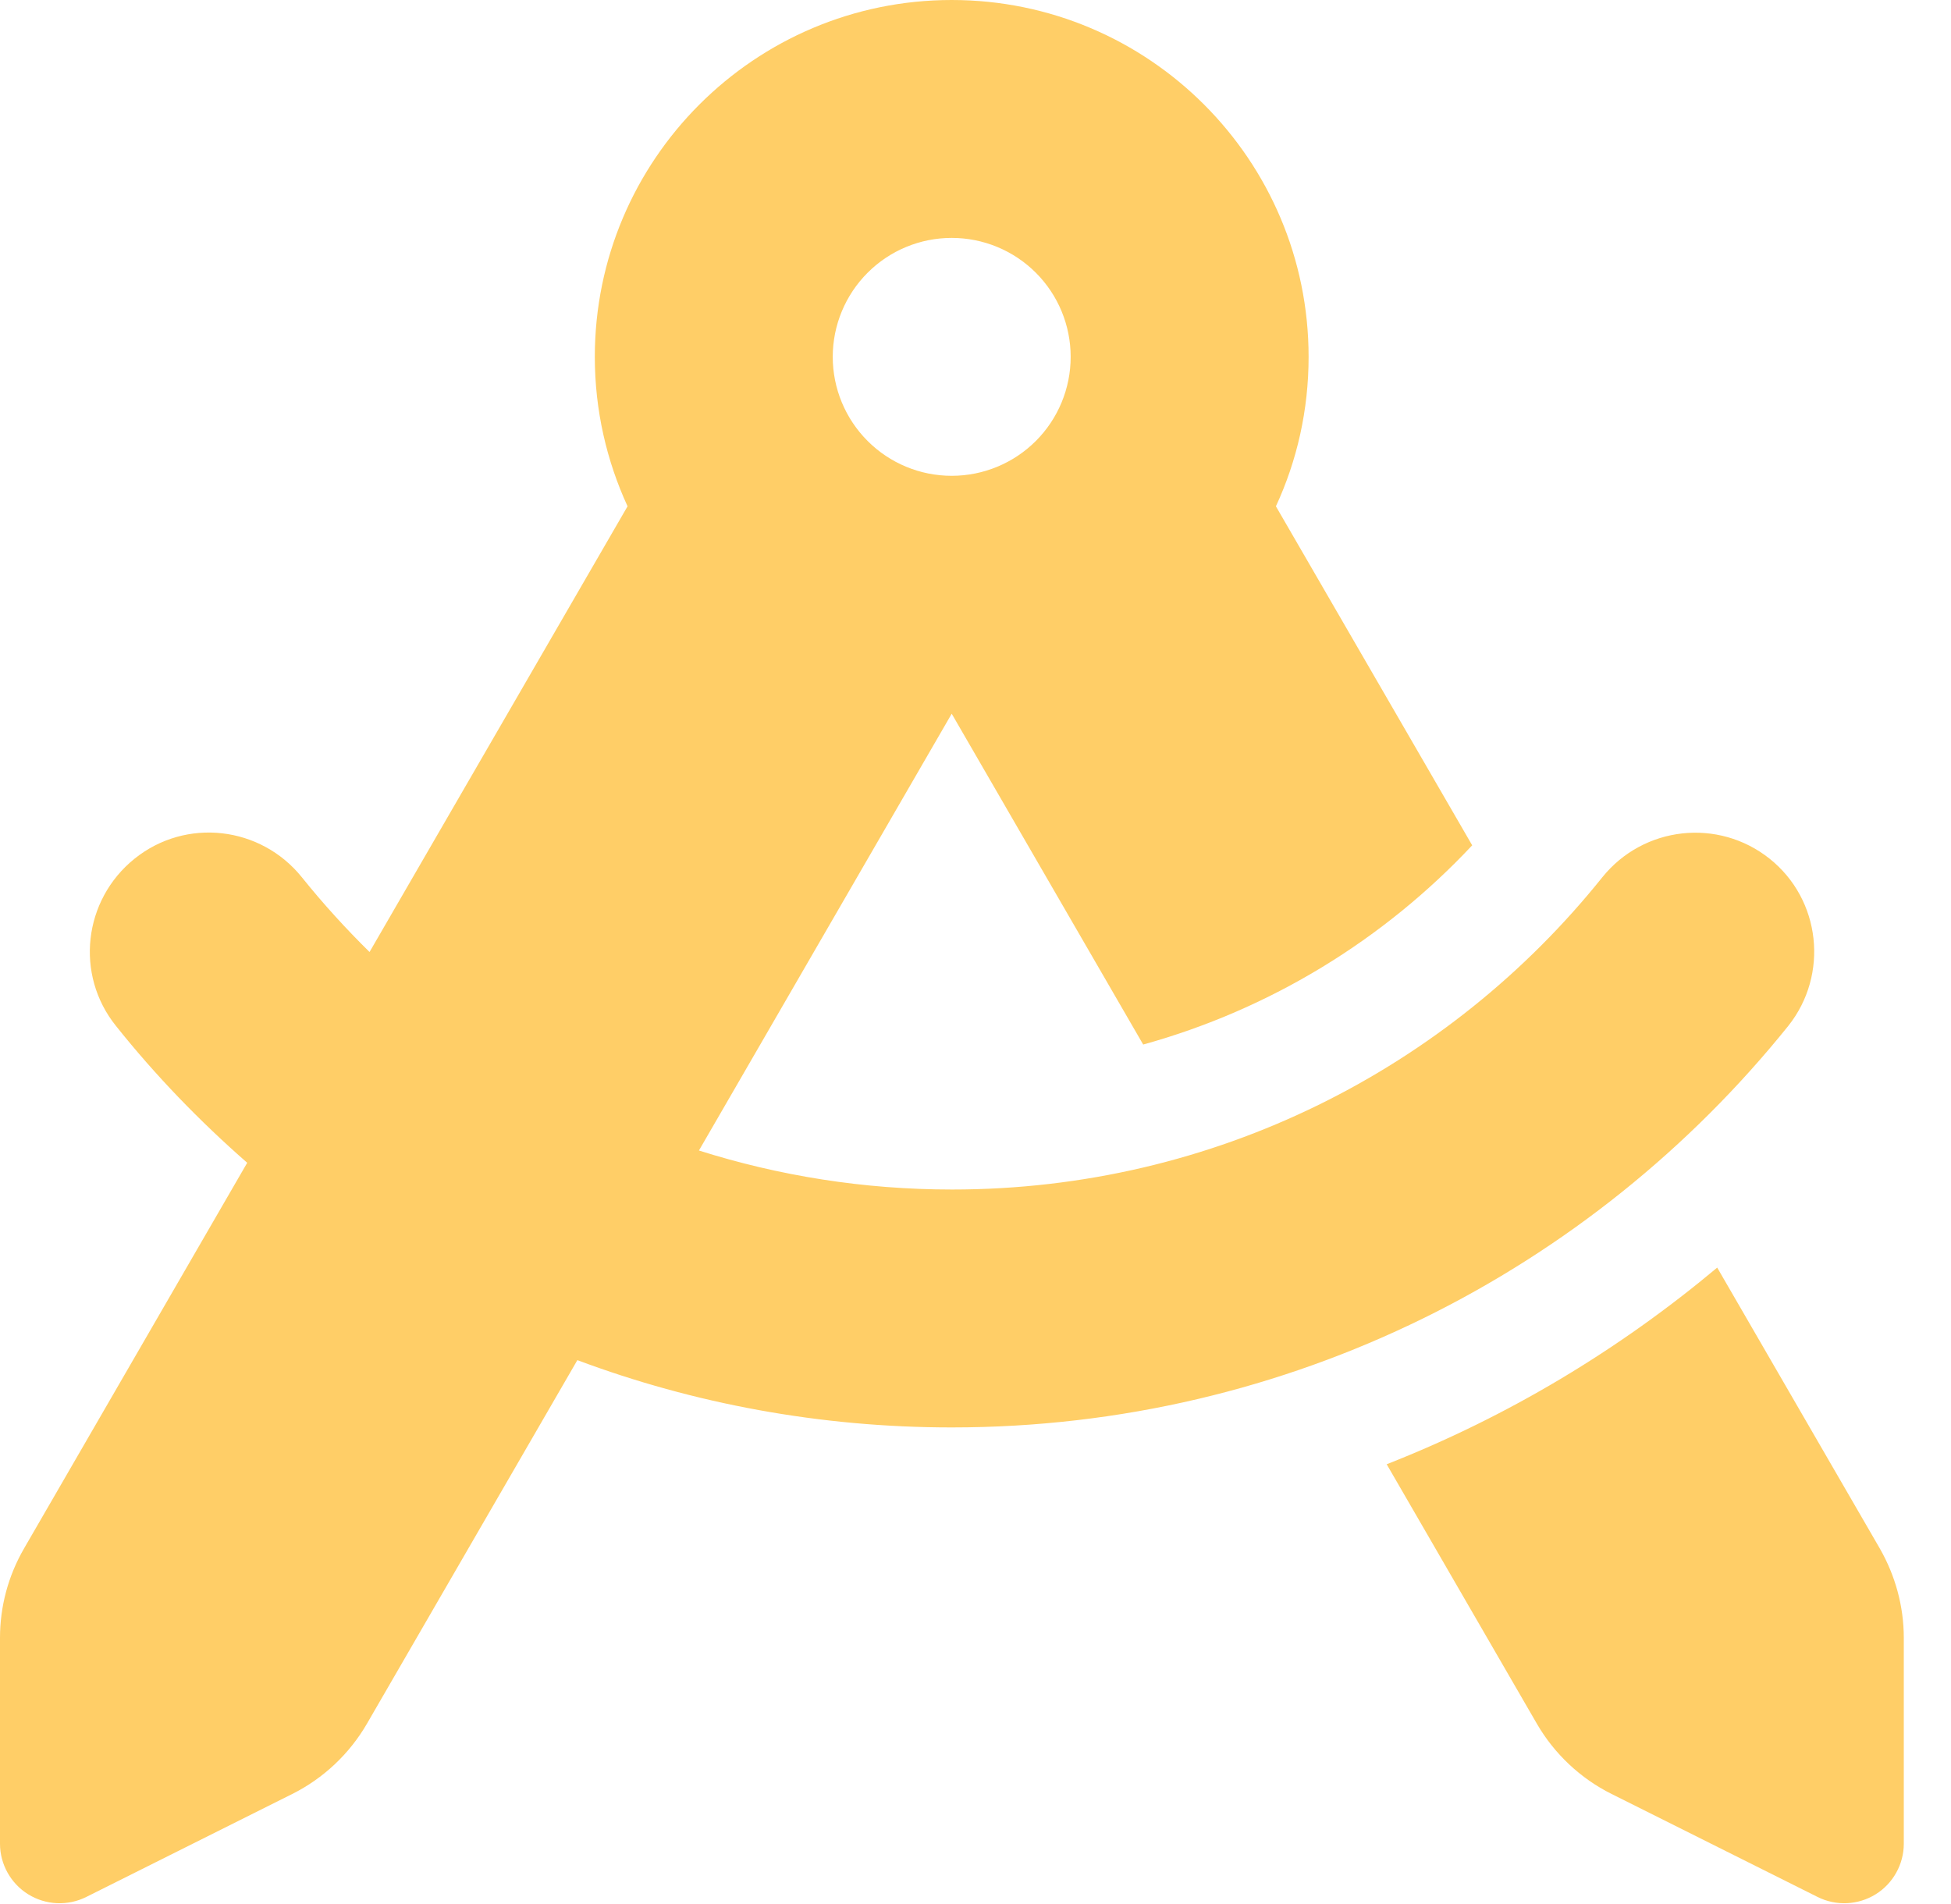
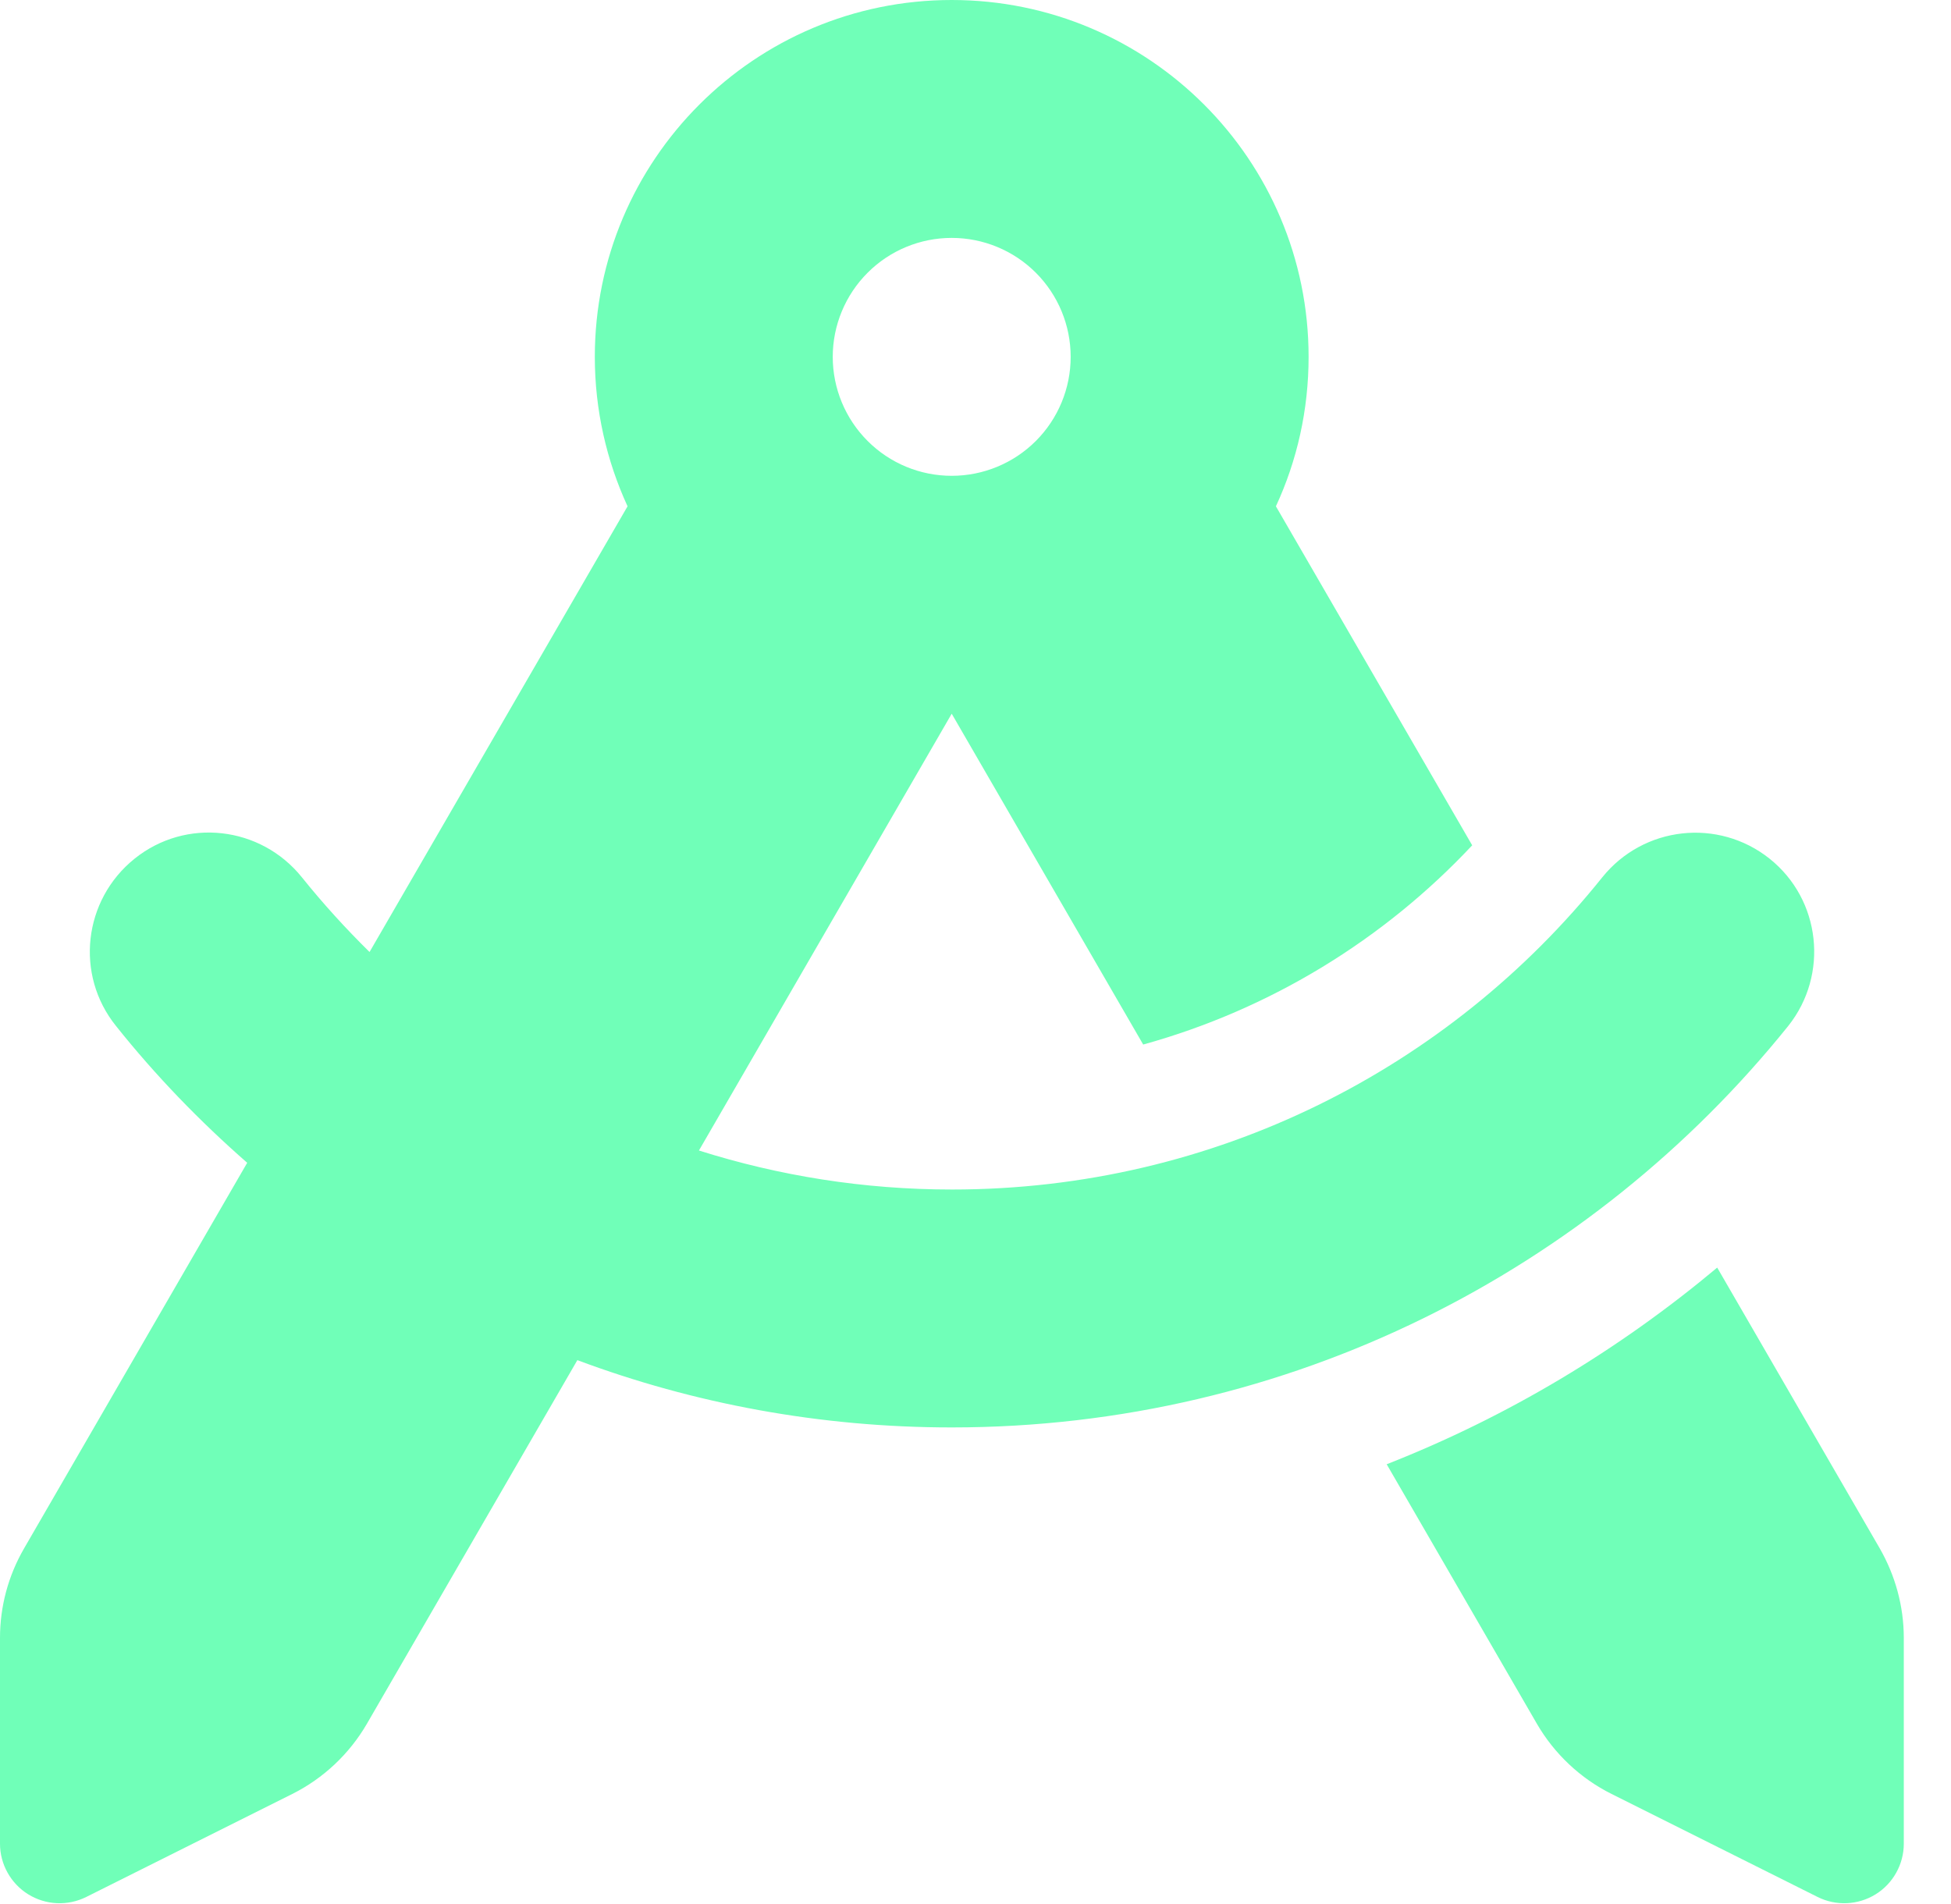
<svg xmlns="http://www.w3.org/2000/svg" width="41" height="40" viewBox="0 0 41 40" fill="none">
-   <path d="M27.5 7.5C27.5 8.617 27.258 9.68 26.813 10.641L30.938 17.766C29.086 19.742 26.703 21.211 24.024 21.953L20 15L14.688 24.18C16.367 24.711 18.149 25 20.008 25C25.532 25 30.461 22.446 33.672 18.438C34.54 17.36 36.11 17.188 37.188 18.047C38.266 18.907 38.438 20.485 37.579 21.563C33.446 26.703 27.11 30 20 30C17.235 30 14.578 29.5 12.133 28.586L7.711 36.227C7.344 36.86 6.797 37.376 6.141 37.704L1.813 39.868C1.422 40.063 0.961 40.04 0.594 39.813C0.227 39.587 0 39.18 0 38.751V34.422C0 33.766 0.172 33.118 0.508 32.539L5.195 24.438C4.195 23.563 3.266 22.602 2.438 21.563C1.57 20.485 1.75 18.914 2.828 18.047C3.906 17.18 5.477 17.36 6.344 18.438C6.789 18.992 7.266 19.516 7.766 20.008L13.188 10.641C12.75 9.688 12.5 8.625 12.5 7.5C12.5 3.359 15.86 0 20 0C24.141 0 27.5 3.359 27.5 7.5ZM29.141 30.774C31.688 29.774 34.024 28.368 36.087 26.641L39.501 32.539C39.829 33.11 40.008 33.758 40.008 34.422V38.751C40.008 39.18 39.782 39.587 39.415 39.813C39.047 40.04 38.587 40.063 38.196 39.868L33.868 37.704C33.211 37.376 32.664 36.86 32.297 36.227L29.141 30.774ZM20 10C20.663 10 21.299 9.737 21.768 9.268C22.237 8.799 22.5 8.163 22.5 7.5C22.5 6.837 22.237 6.201 21.768 5.732C21.299 5.263 20.663 5 20 5C19.337 5 18.701 5.263 18.233 5.732C17.764 6.201 17.5 6.837 17.5 7.5C17.5 8.163 17.764 8.799 18.233 9.268C18.701 9.737 19.337 10 20 10Z" fill="#FFCE67" />
+   <path d="M27.5 7.5C27.5 8.617 27.258 9.68 26.813 10.641L30.938 17.766C29.086 19.742 26.703 21.211 24.024 21.953L20 15L14.688 24.18C16.367 24.711 18.149 25 20.008 25C25.532 25 30.461 22.446 33.672 18.438C34.54 17.36 36.11 17.188 37.188 18.047C38.266 18.907 38.438 20.485 37.579 21.563C33.446 26.703 27.11 30 20 30C17.235 30 14.578 29.5 12.133 28.586L7.711 36.227C7.344 36.86 6.797 37.376 6.141 37.704L1.813 39.868C1.422 40.063 0.961 40.04 0.594 39.813C0.227 39.587 0 39.18 0 38.751V34.422C0 33.766 0.172 33.118 0.508 32.539L5.195 24.438C4.195 23.563 3.266 22.602 2.438 21.563C1.57 20.485 1.75 18.914 2.828 18.047C3.906 17.18 5.477 17.36 6.344 18.438C6.789 18.992 7.266 19.516 7.766 20.008L13.188 10.641C12.75 9.688 12.5 8.625 12.5 7.5C12.5 3.359 15.86 0 20 0C24.141 0 27.5 3.359 27.5 7.5ZM29.141 30.774C31.688 29.774 34.024 28.368 36.087 26.641L39.501 32.539C39.829 33.11 40.008 33.758 40.008 34.422V38.751C40.008 39.18 39.782 39.587 39.415 39.813C39.047 40.04 38.587 40.063 38.196 39.868L33.868 37.704C33.211 37.376 32.664 36.86 32.297 36.227L29.141 30.774ZM20 10C20.663 10 21.299 9.737 21.768 9.268C22.237 8.799 22.5 8.163 22.5 7.5C22.5 6.837 22.237 6.201 21.768 5.732C21.299 5.263 20.663 5 20 5C19.337 5 18.701 5.263 18.233 5.732C17.764 6.201 17.5 6.837 17.5 7.5C17.5 8.163 17.764 8.799 18.233 9.268C18.701 9.737 19.337 10 20 10Z" fill="hsl(150, 100%, 72%)" />
</svg>
